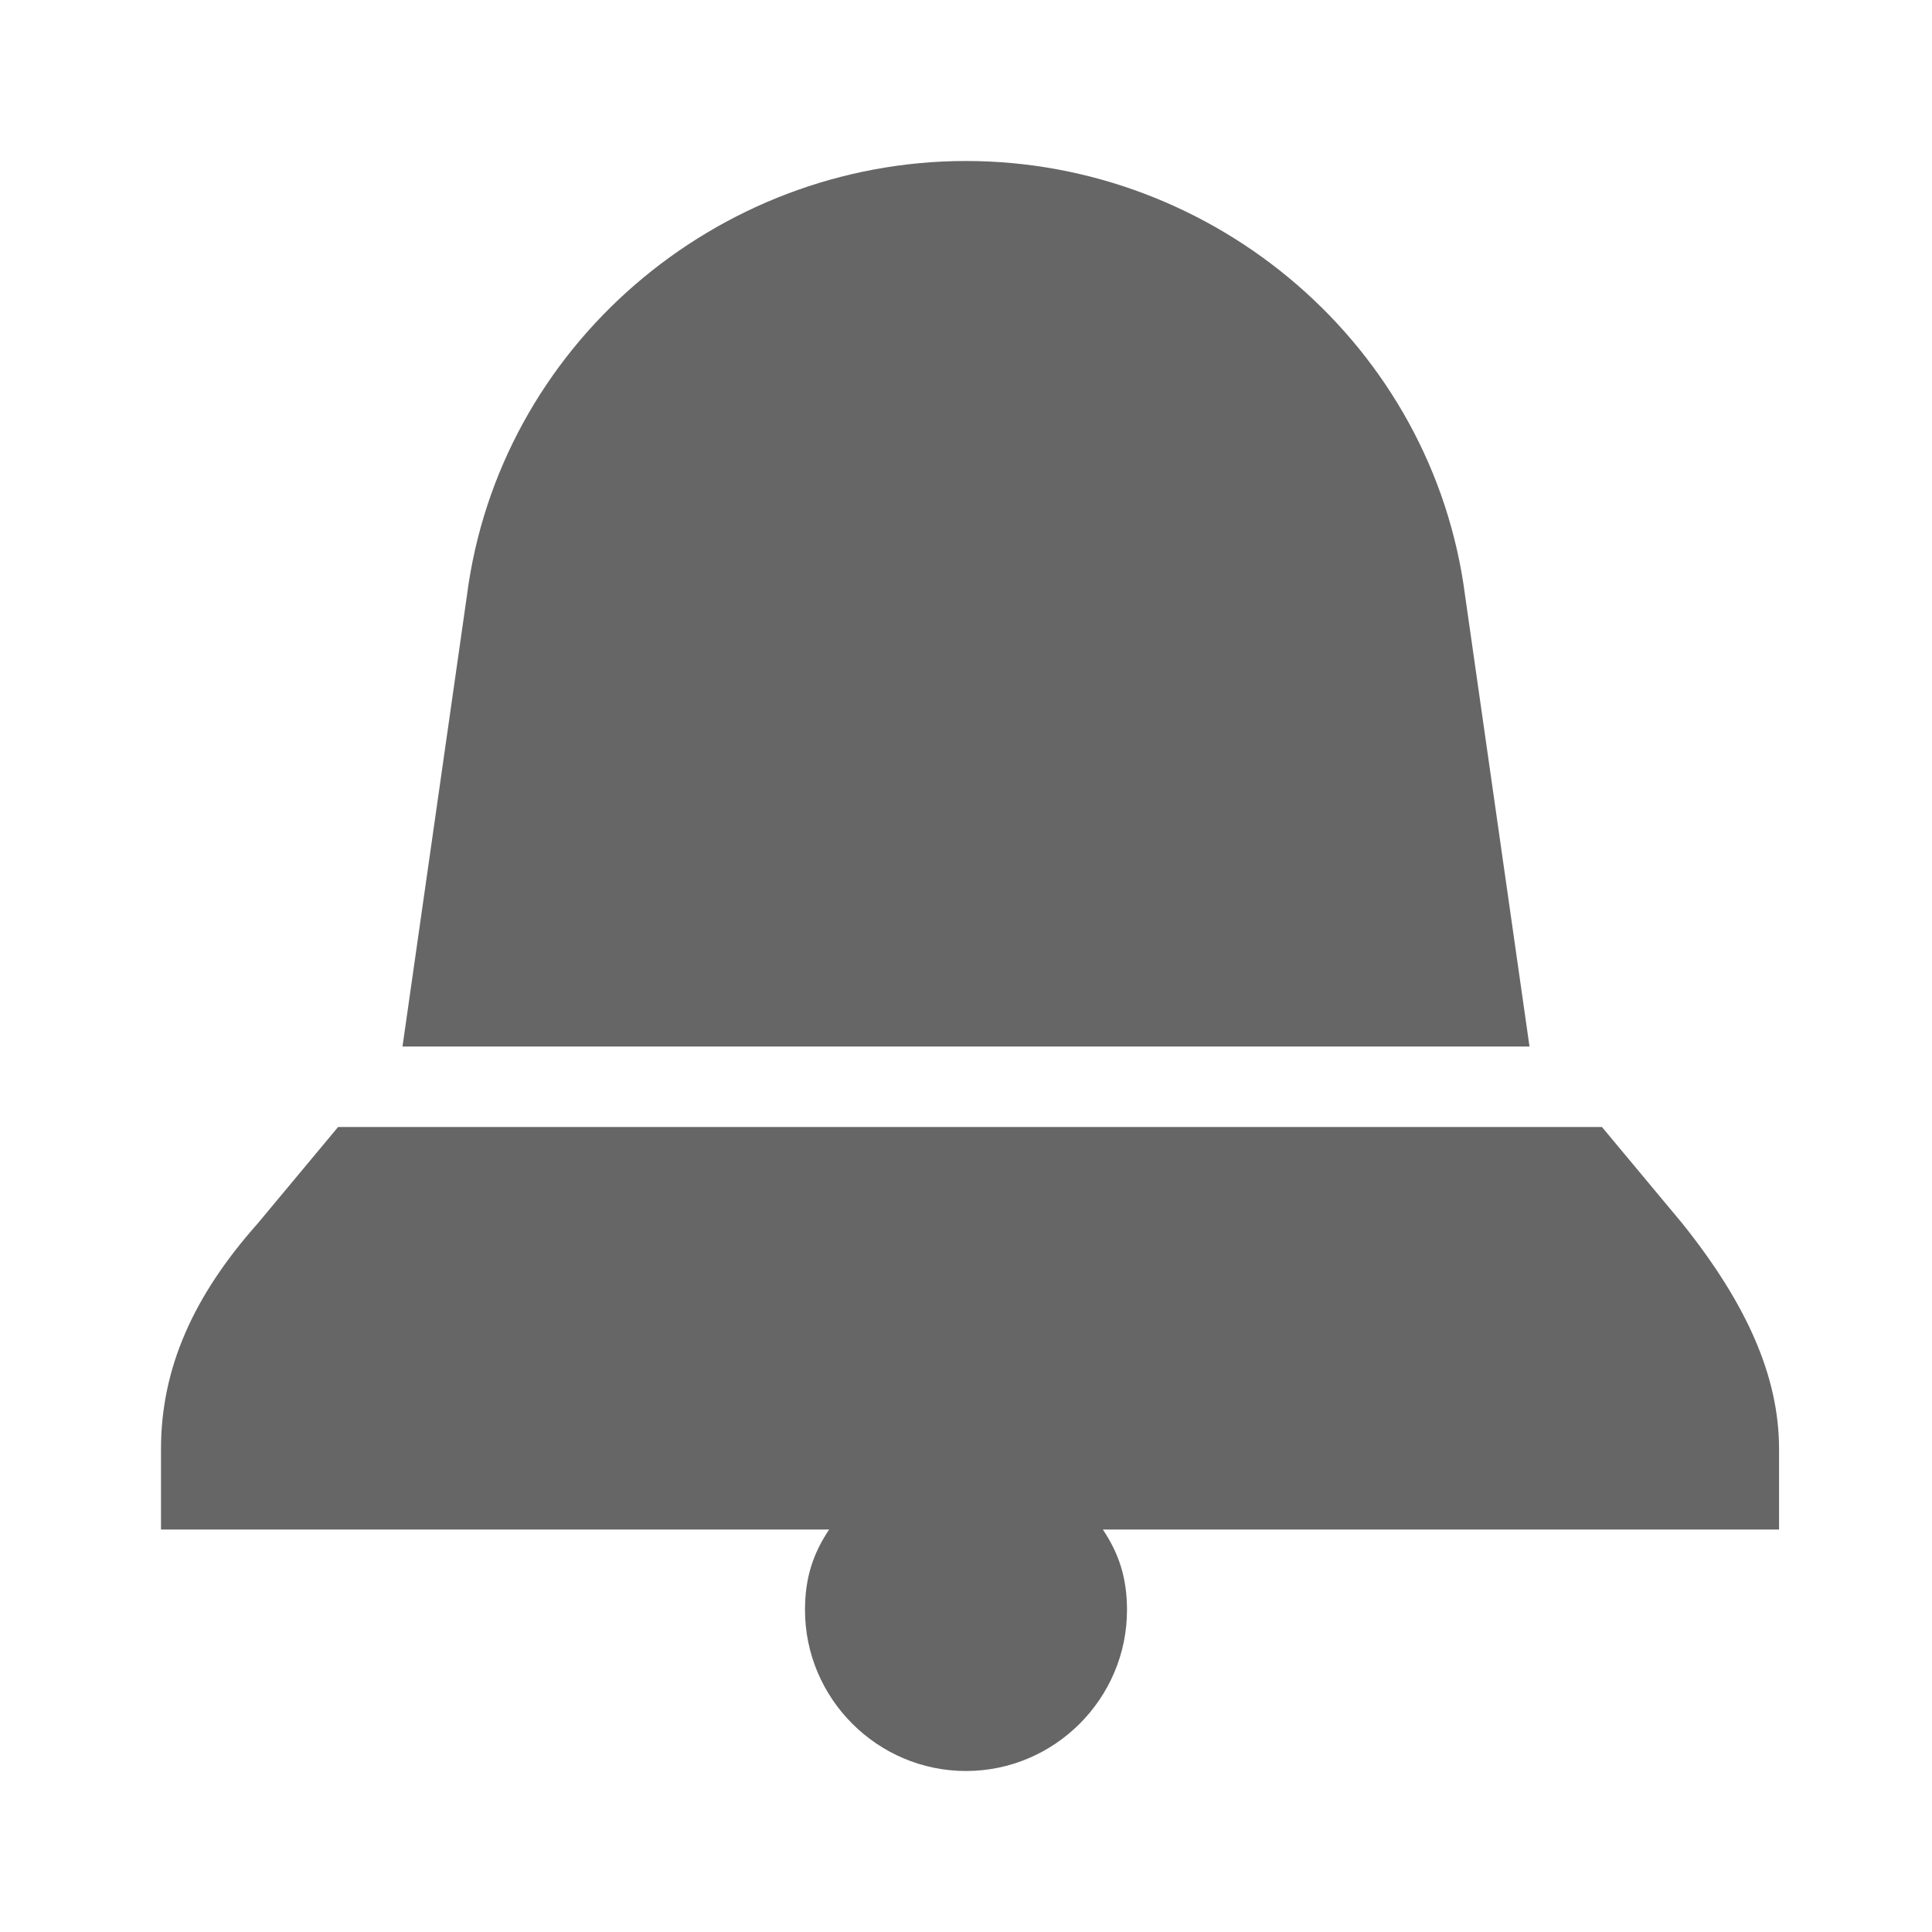
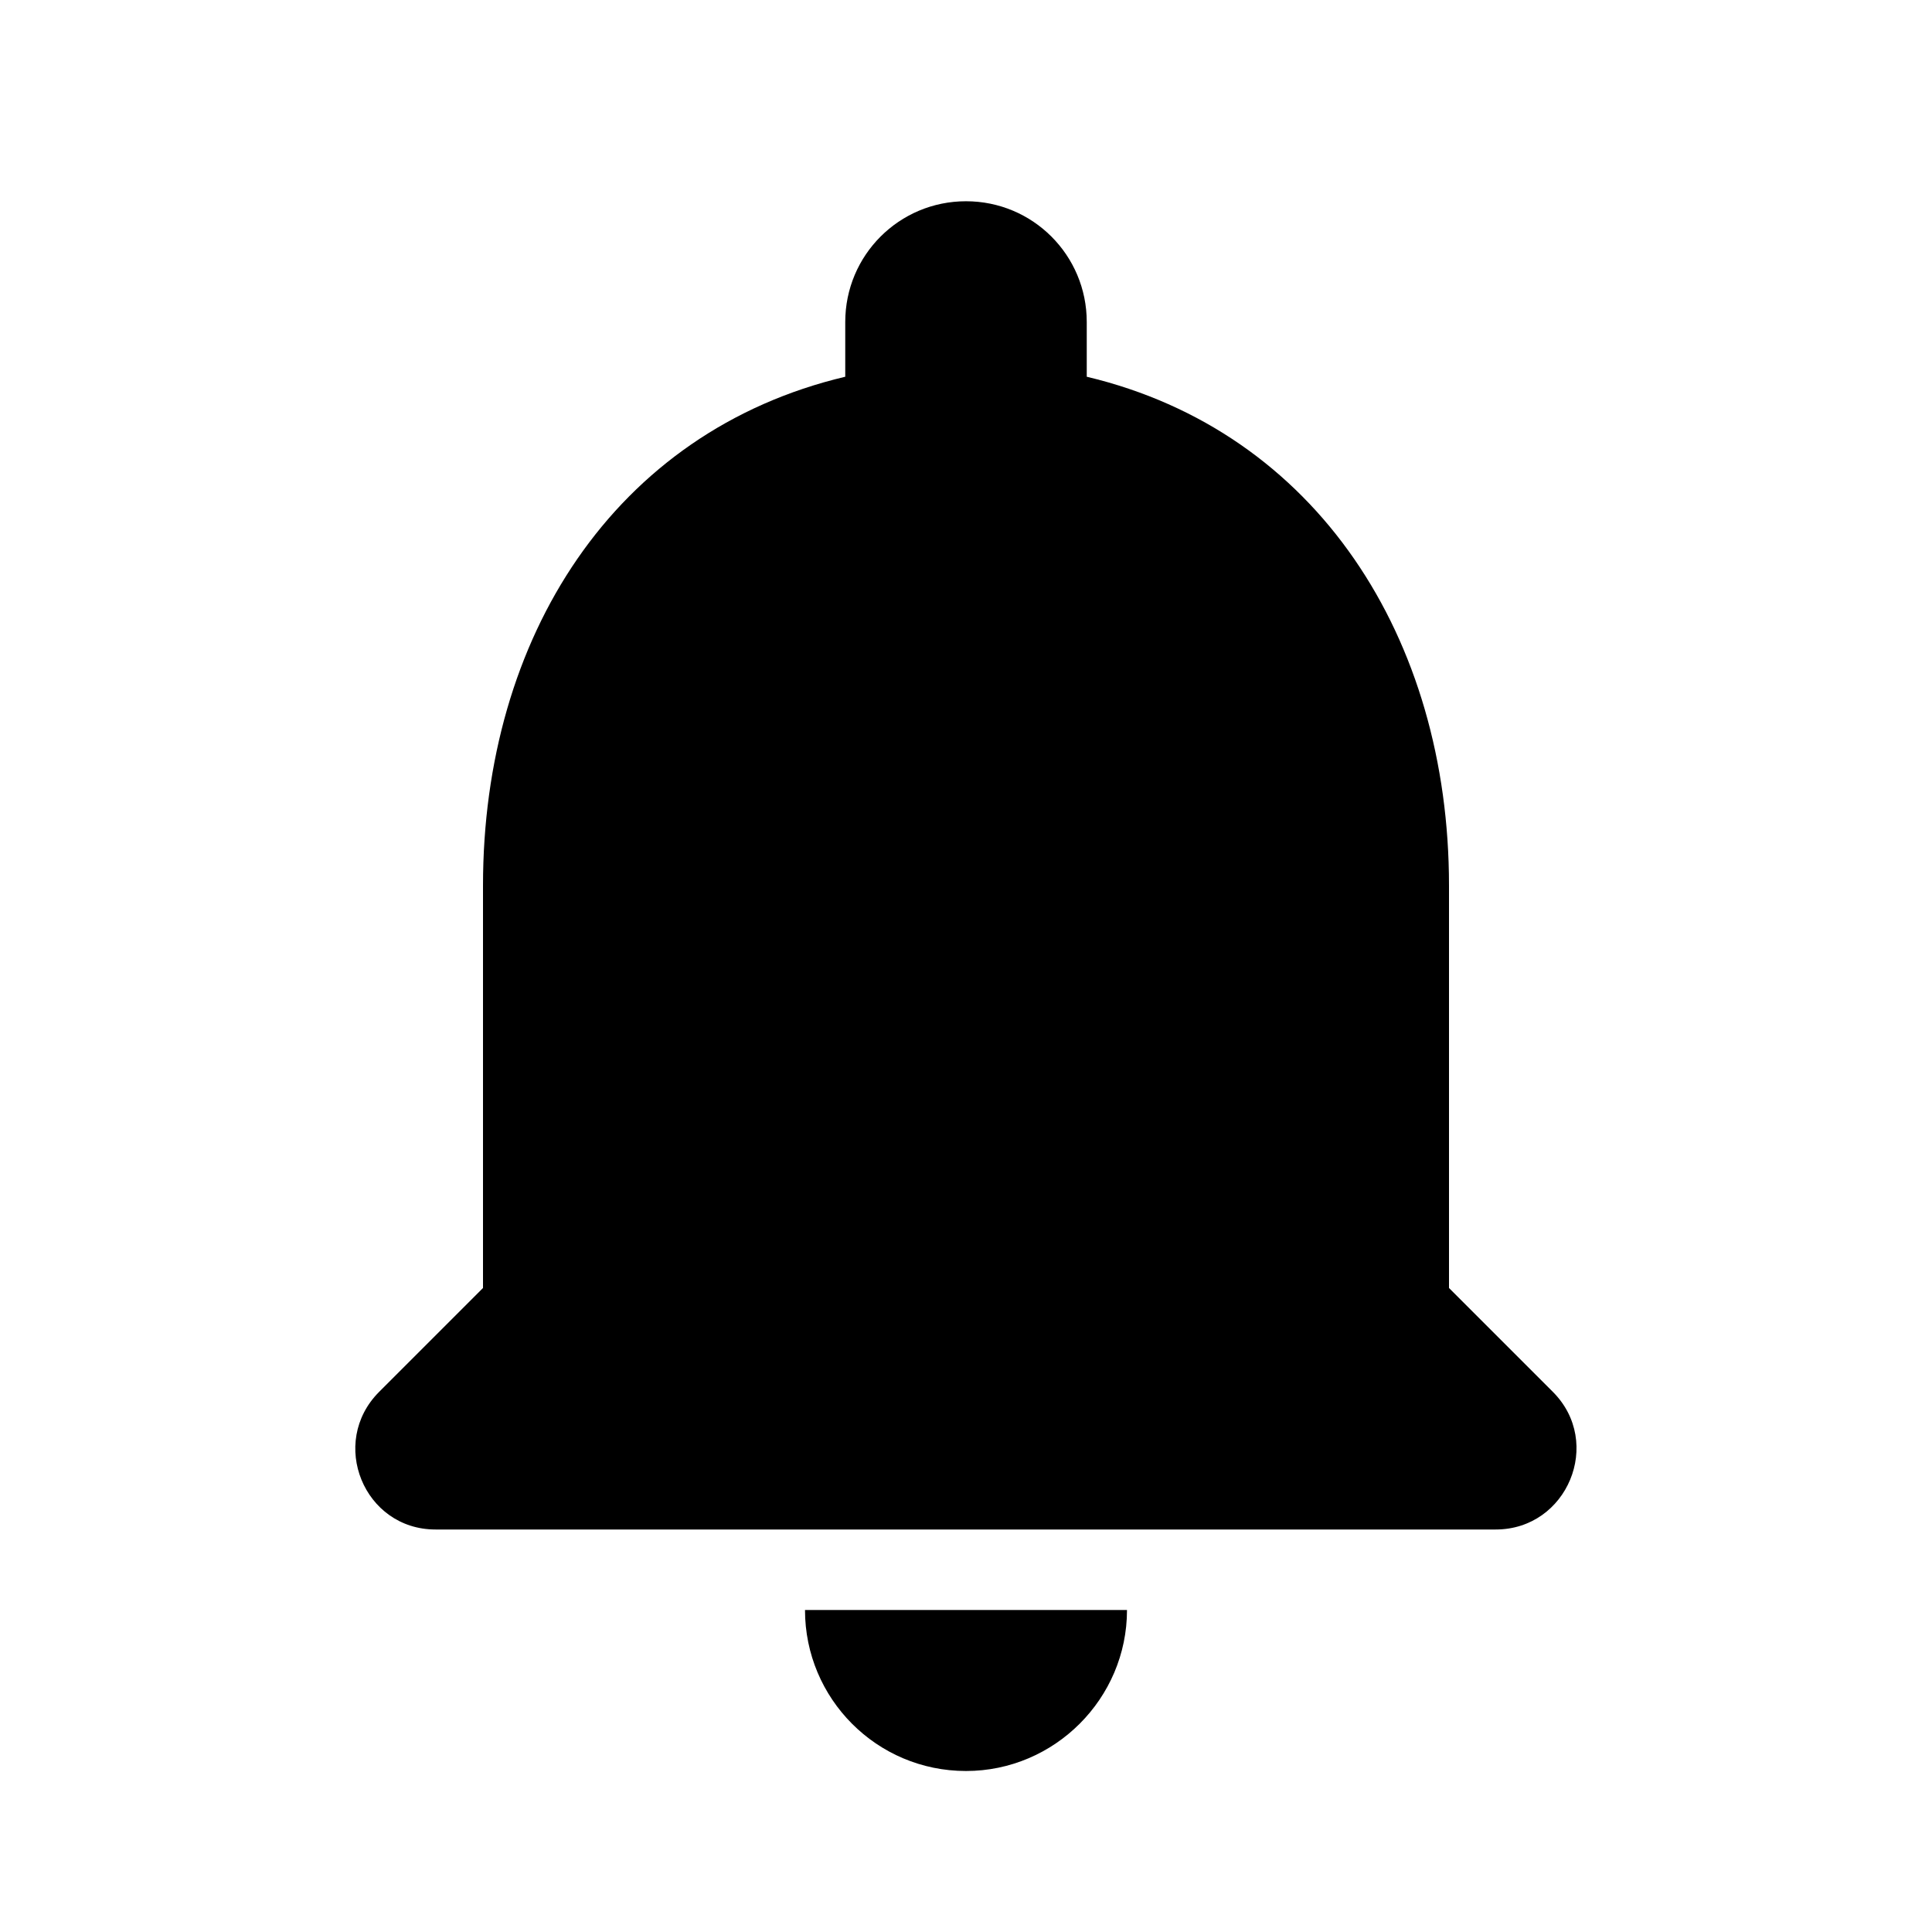
- <svg xmlns="http://www.w3.org/2000/svg" height="24" width="24" fill="rgba(0,0,0,0.6)">
-   <path d="M13.7 19C13.9 19.3 14 19.6 14 20C14 21.1 13.1 22 12 22C10.9 22 10 21.1 10 20C10 19.6 10.1 19.3 10.3 19H2V18C2 17 2.4 16.1 3.2 15.2L4.2 14H19.9L20.9 15.2C21.7 16.2 22.1 17.1 22.1 18V19H13.7ZM18.2 7.4C17.8 4.3 15.1 2 12 2C8.9 2 6.2 4.3 5.8 7.4L5 13H19L18.2 7.4Z" />
+ <svg xmlns="http://www.w3.org/2000/svg" height="24px" viewBox="0 0 24 24" width="24px" fill="#000000">
+   <path d="M0 0h24v24H0V0z" fill="none" />
+   <path d="M12 22c1.1 0 2-.9 2-2h-4c0 1.1.89 2 2 2zm6-6v-5c0-3.07-1.64-5.64-4.5-6.32V4c0-.83-.67-1.5-1.5-1.5s-1.5.67-1.5 1.5v.68C7.63 5.36 6 7.92 6 11v5l-1.29 1.29c-.63.63-.19 1.71.7 1.71h13.17c.89 0 1.34-1.08.71-1.71L18 16z" />
</svg>
